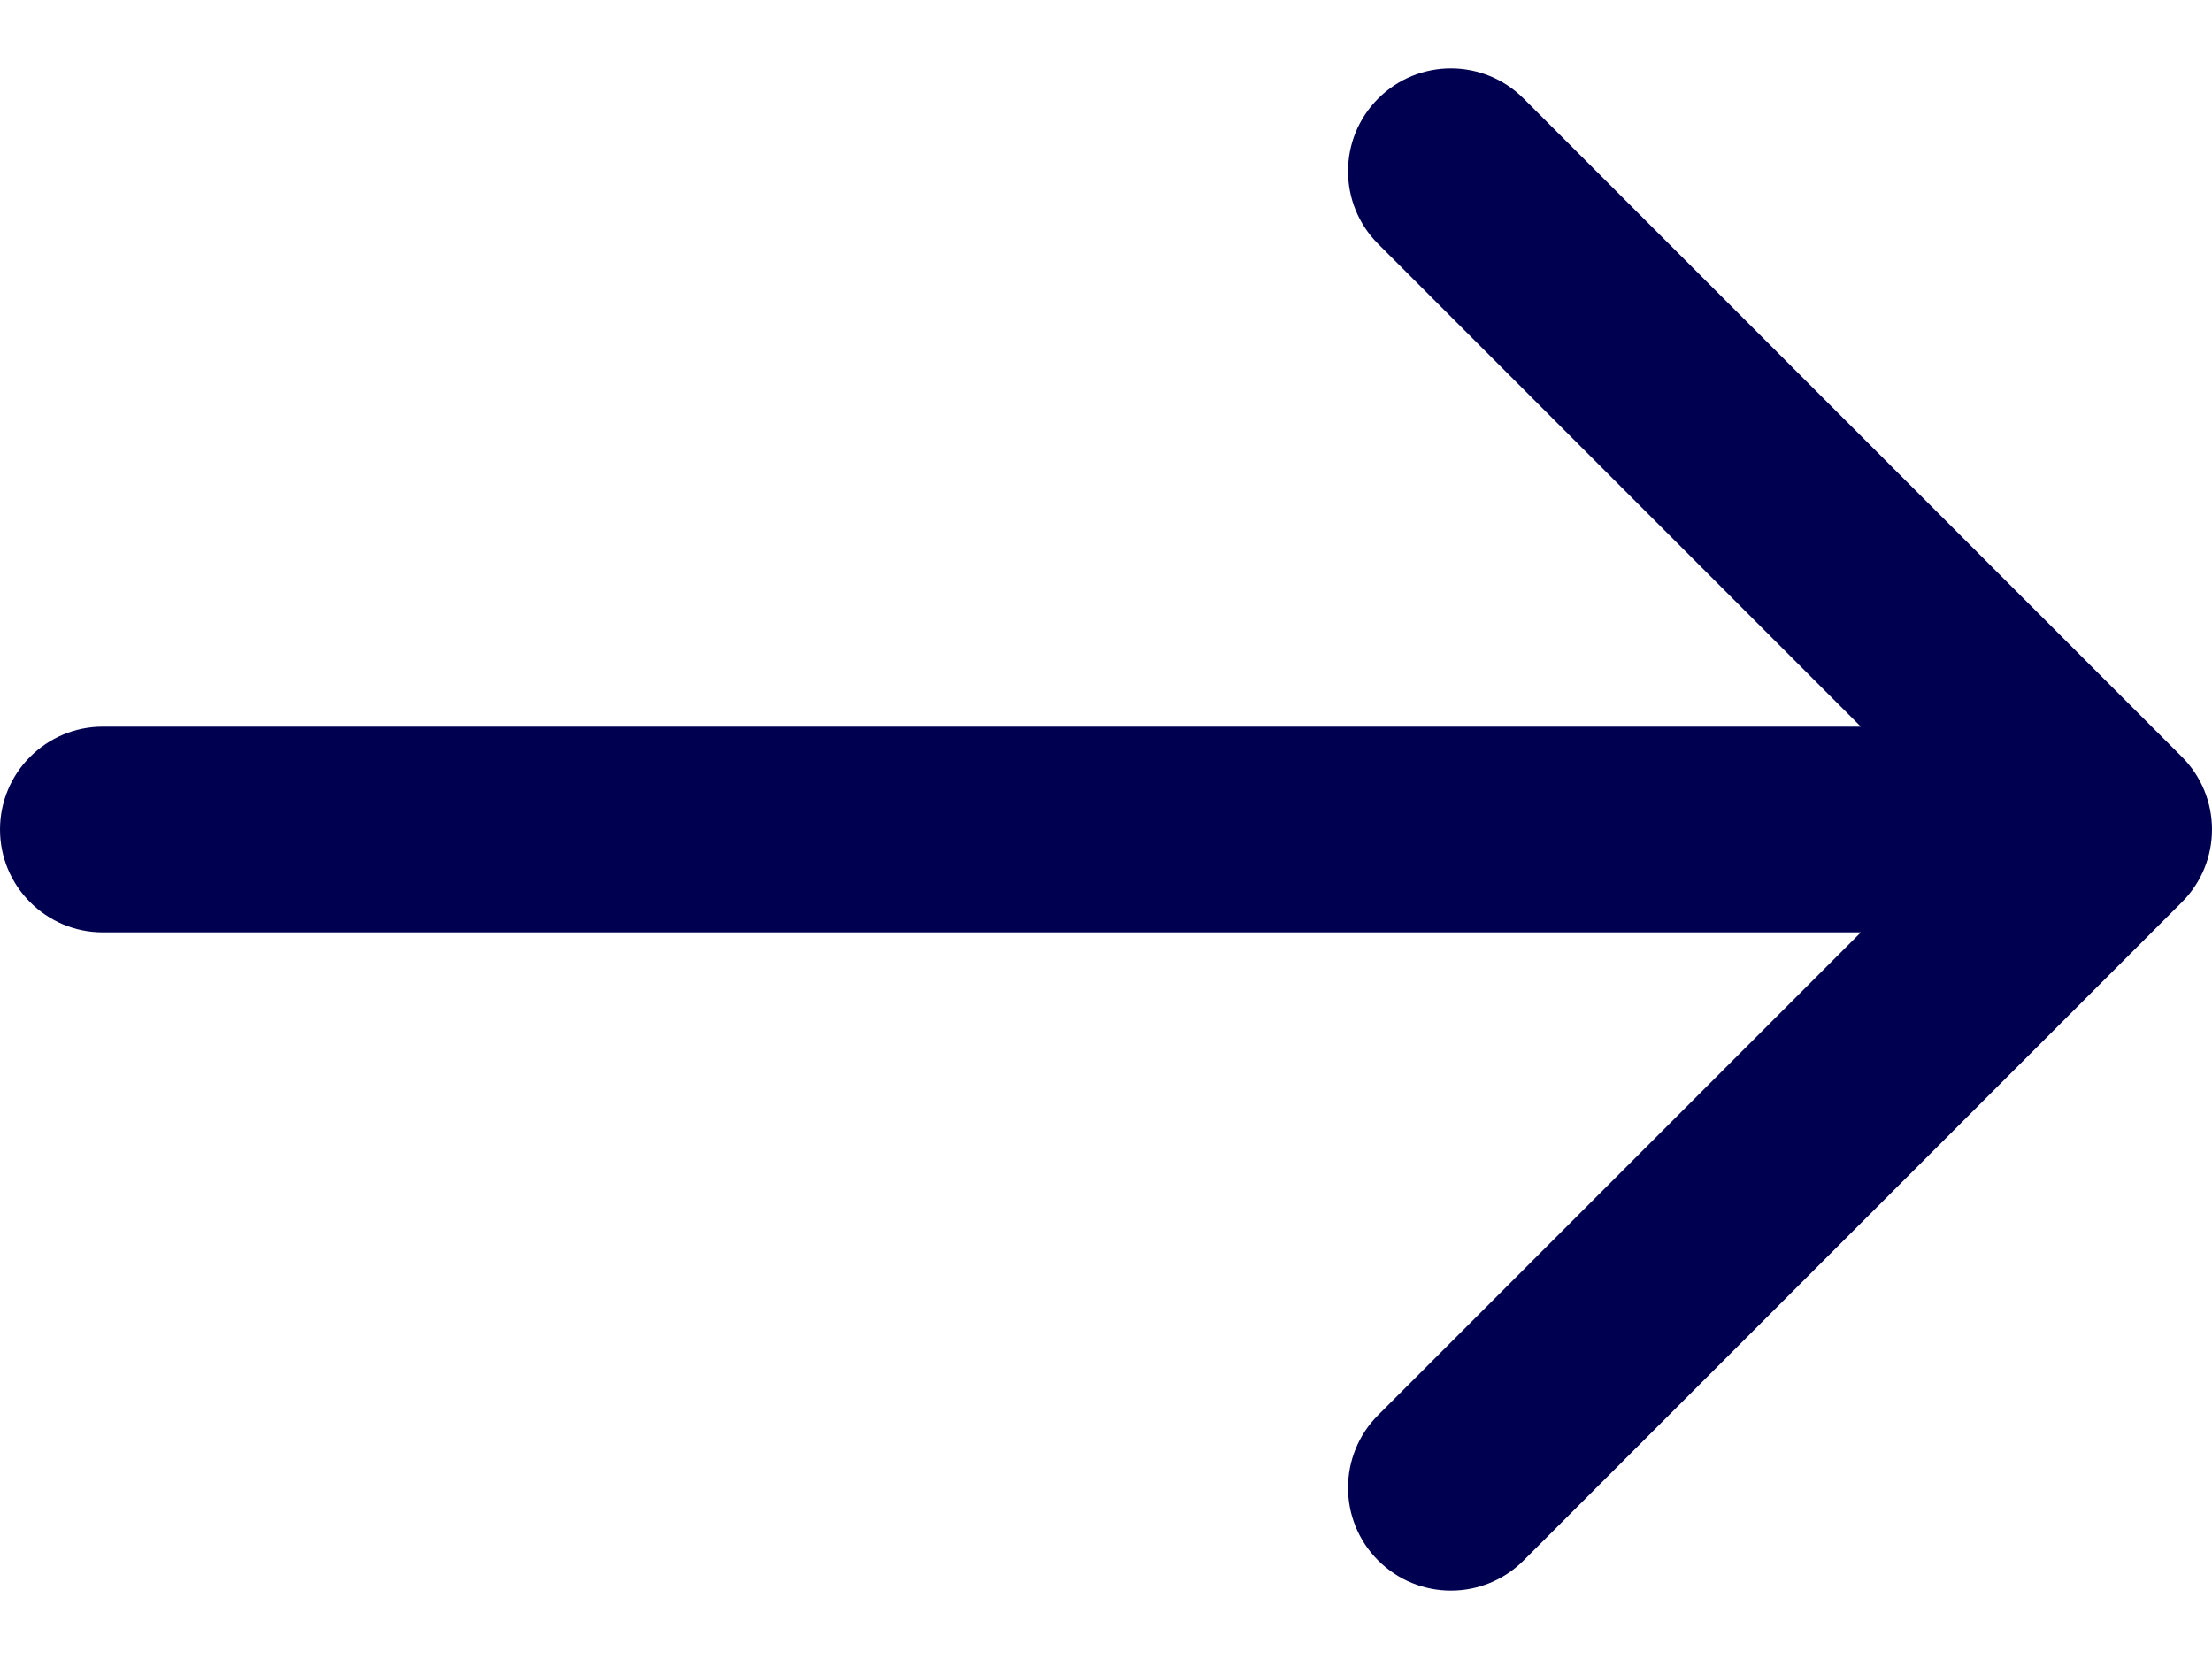
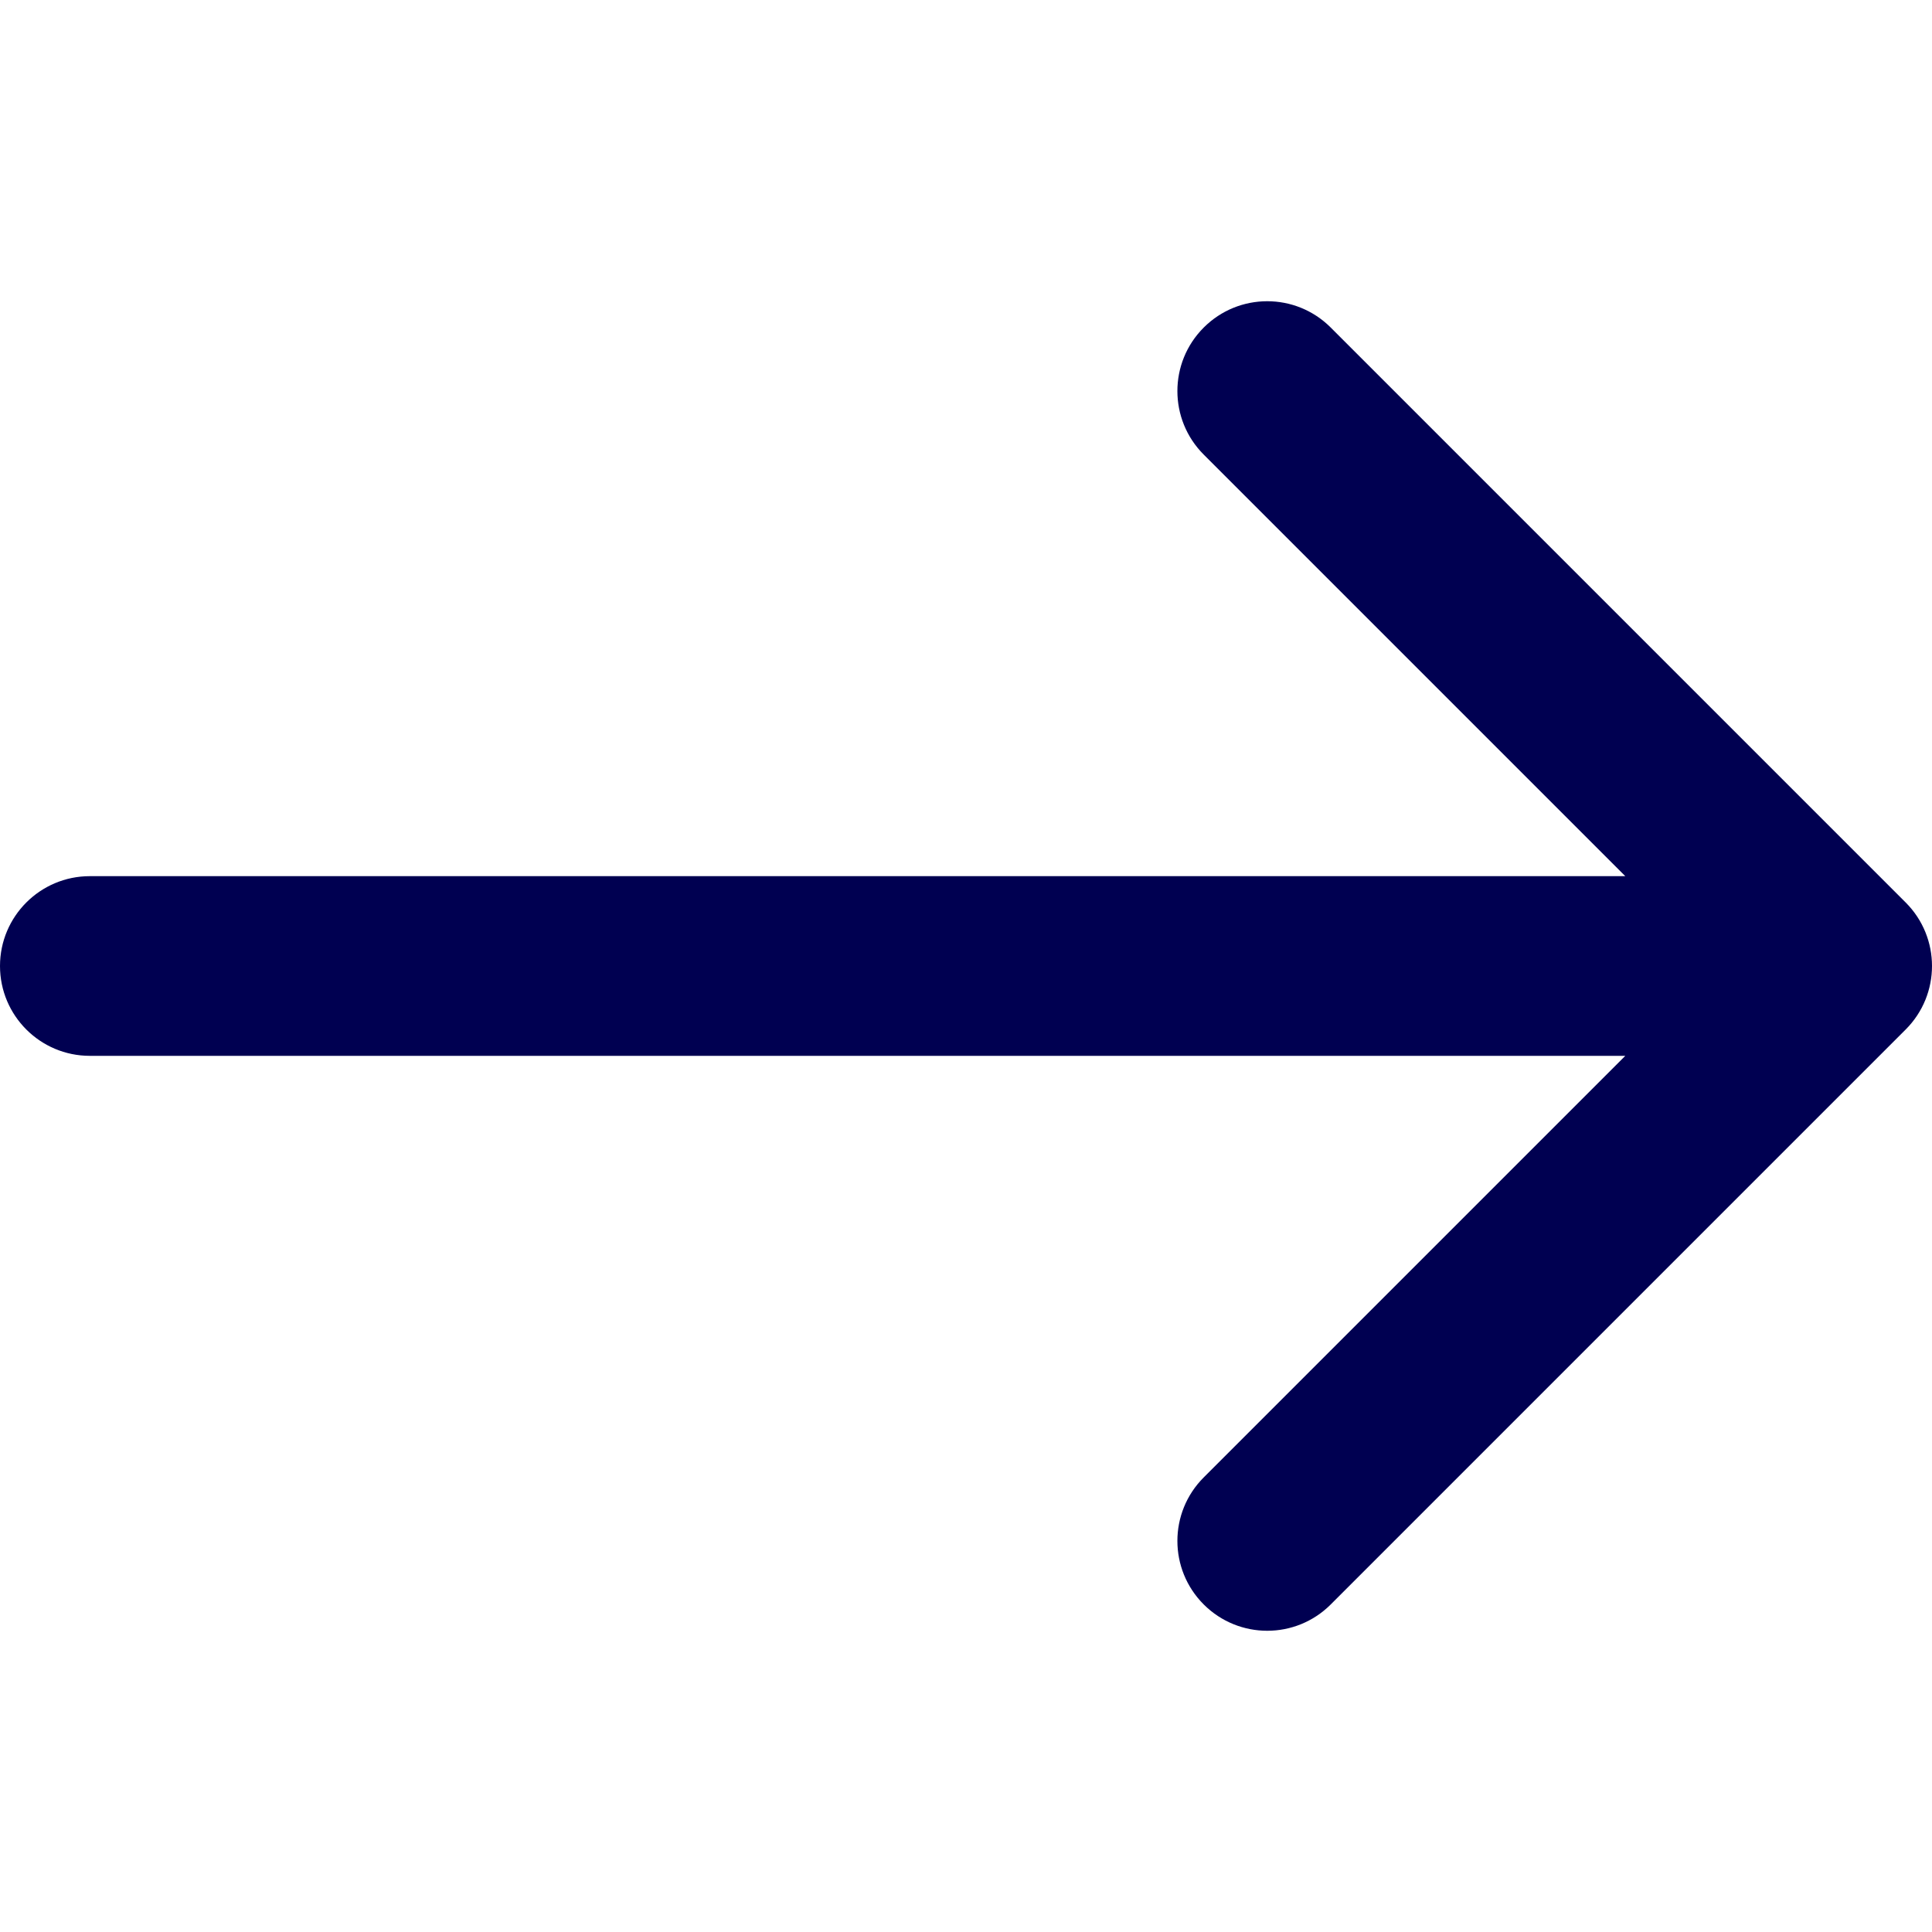
- <svg xmlns="http://www.w3.org/2000/svg" width="24" height="18" viewBox="0 0 24 18" fill="none">
+ <svg xmlns="http://www.w3.org/2000/svg" width="24" height="24" viewBox="0 0 24 18" fill="none">
  <path d="M23.673 8.211L16.531 1.069C16.095 0.633 15.389 0.633 14.953 1.069C14.517 1.505 14.517 2.211 14.953 2.647L20.19 7.884L1.116 7.884C0.5 7.884 0 8.384 0 9C0 9.616 0.5 10.116 1.116 10.116L20.19 10.116L14.953 15.353C14.517 15.789 14.517 16.495 14.953 16.931C15.171 17.149 15.457 17.258 15.742 17.258C16.028 17.258 16.313 17.149 16.531 16.931L23.673 9.789C24.109 9.353 24.109 8.647 23.673 8.211Z" fill="#000051" />
</svg>
